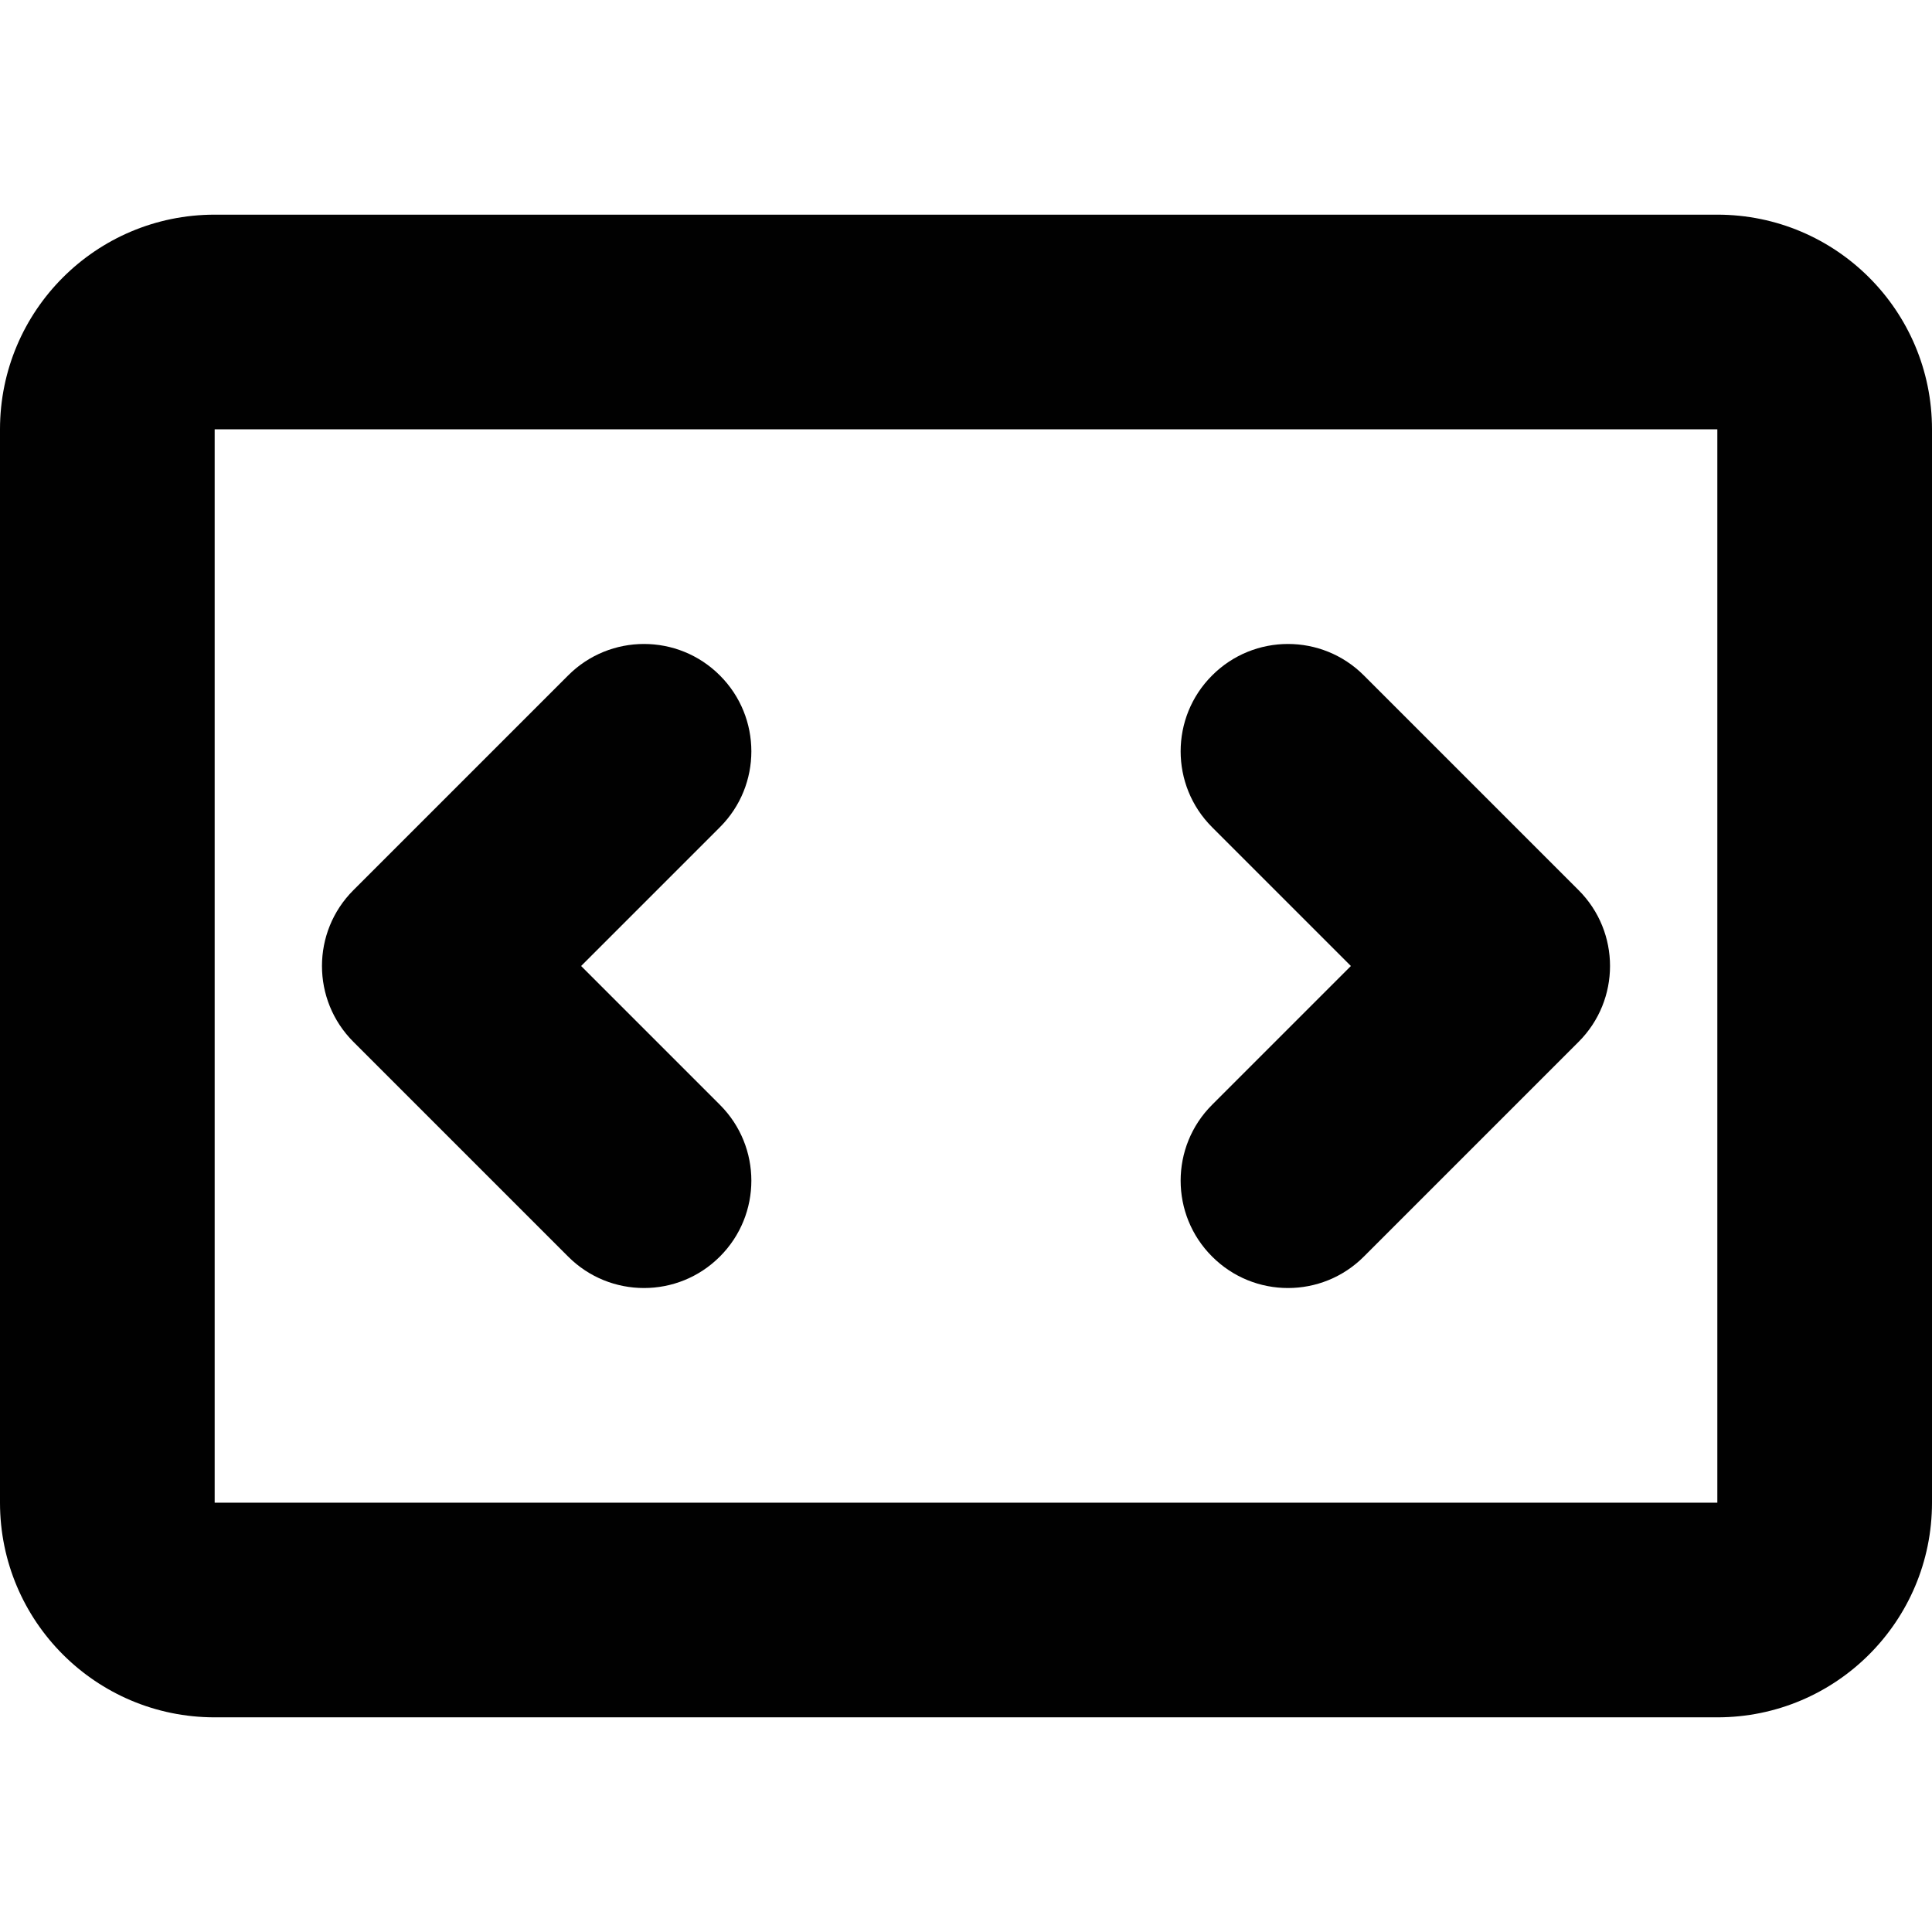
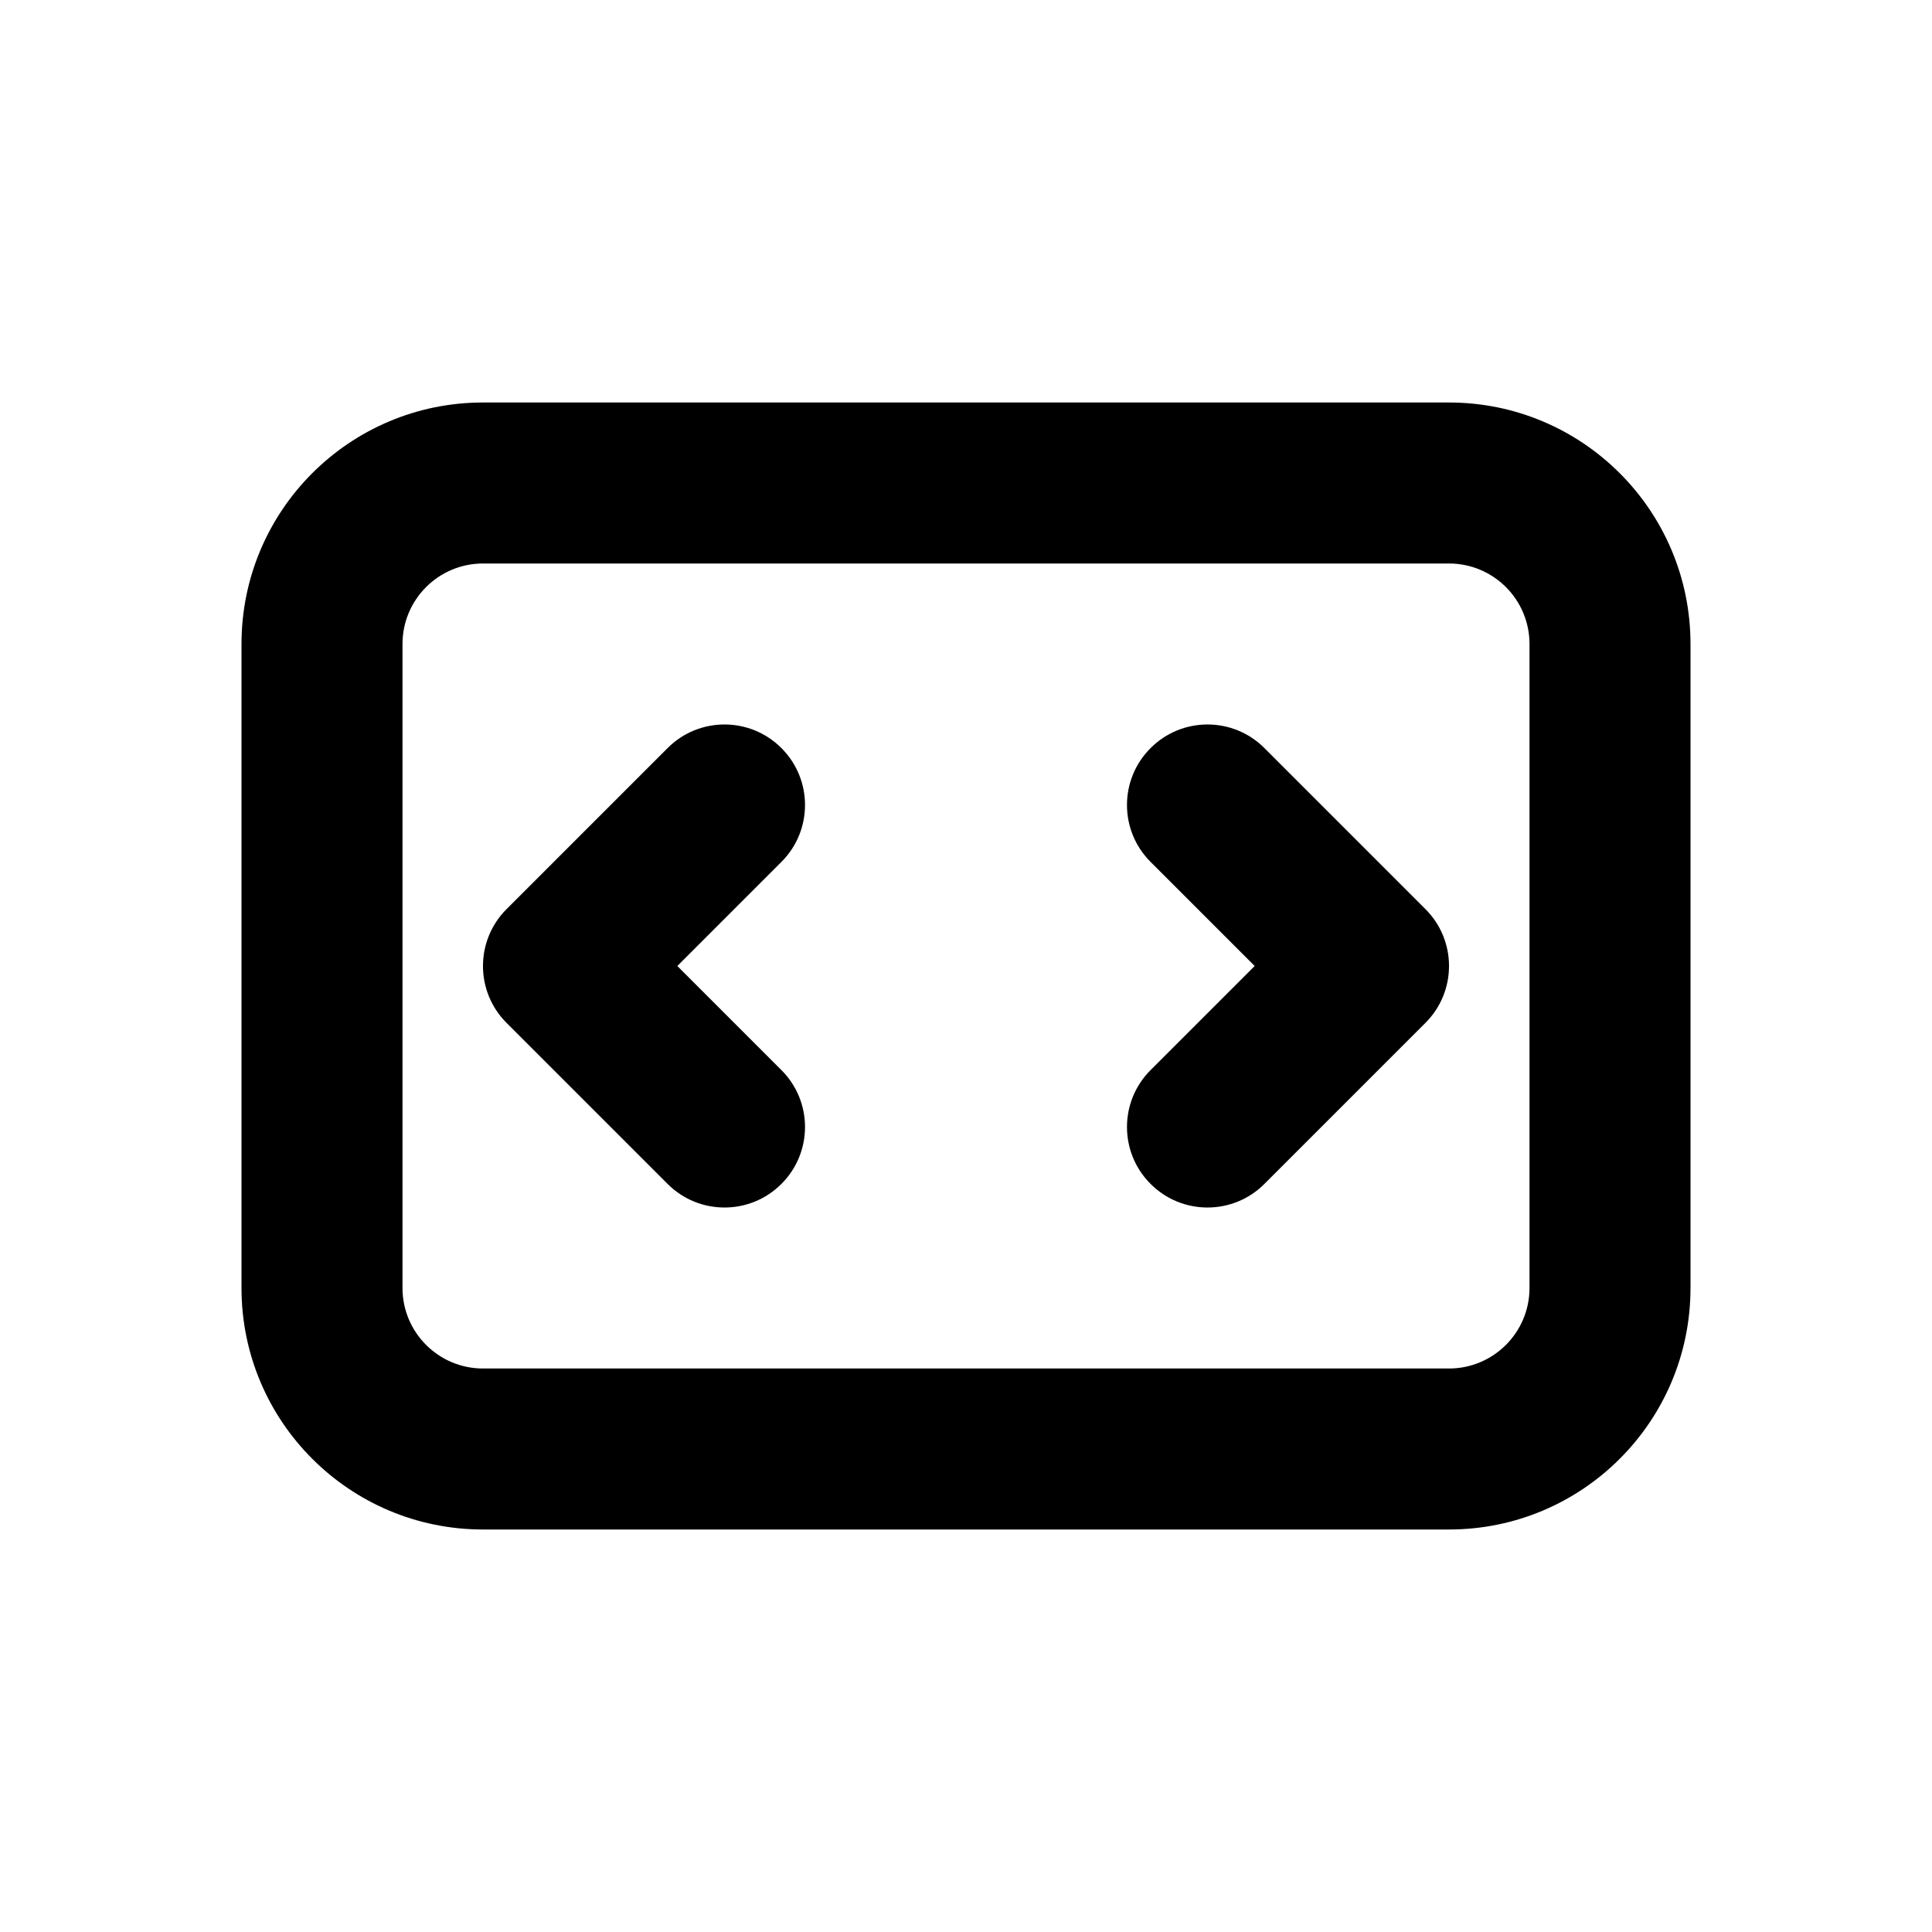
- <svg xmlns="http://www.w3.org/2000/svg" width="18px" height="18px" viewBox="0 0 18 18" version="1.1">
-   <defs />
-   <g id="large" stroke="none" stroke-width="1" fill="none" fill-rule="evenodd">
-     <path d="M2,4 L2,14 L16,14 L16,4 L2,4 Z M2,2 L16,2 C17.105,2 18,2.895 18,4 L18,14 C18,15.105 17.105,16 16,16 L2,16 C0.895,16 1.3527075e-16,15.105 0,14 L0,4 C-1.3527075e-16,2.895 0.895,2 2,2 Z M6.707,10.293 L5.414,9 L6.707,7.707 C7.098,7.317 7.098,6.683 6.707,6.293 C6.317,5.902 5.683,5.902 5.293,6.293 L3.293,8.293 C2.902,8.683 2.902,9.317 3.293,9.707 L5.293,11.707 C5.683,12.098 6.317,12.098 6.707,11.707 C7.098,11.317 7.098,10.683 6.707,10.293 Z M11.293,7.707 L12.586,9 L11.293,10.293 C10.902,10.683 10.902,11.317 11.293,11.707 C11.683,12.098 12.317,12.098 12.707,11.707 L14.707,9.707 C15.098,9.317 15.098,8.683 14.707,8.293 L12.707,6.293 C12.317,5.902 11.683,5.902 11.293,6.293 C10.902,6.683 10.902,7.317 11.293,7.707 Z" id="Combined-Shape" fill="#010101" fill-rule="nonzero" />
+ <svg xmlns="http://www.w3.org/2000/svg" width="24px" height="24px" viewBox="0 0 24 24" version="1.1">
+   <g>
+     <path d="M6,5 L18,5 C19.657,5 21,6.343 21,8 L21,16 C21,17.657 19.657,19 18,19 L6,19 C4.343,19 3,17.657 3,16 L3,8 C3,6.343 4.343,5 6,5 Z M6,7 C5.448,7 5,7.448 5,8 L5,16 C5,16.552 5.448,17 6,17 L18,17 C18.552,17 19,16.552 19,16 L19,8 C19,7.448 18.552,7 18,7 L6,7 Z M9.707,13.293 C10.098,13.683 10.098,14.317 9.707,14.707 C9.317,15.098 8.683,15.098 8.293,14.707 L6.293,12.707 C5.902,12.317 5.902,11.683 6.293,11.293 L8.293,9.293 C8.683,8.902 9.317,8.902 9.707,9.293 C10.098,9.683 10.098,10.317 9.707,10.707 L8.414,12 L9.707,13.293 Z M14.293,10.707 C13.902,10.317 13.902,9.683 14.293,9.293 C14.683,8.902 15.317,8.902 15.707,9.293 L17.707,11.293 C18.098,11.683 18.098,12.317 17.707,12.707 L15.707,14.707 C15.317,15.098 14.683,15.098 14.293,14.707 C13.902,14.317 13.902,13.683 14.293,13.293 L15.586,12 L14.293,10.707 Z" />
  </g>
</svg>
